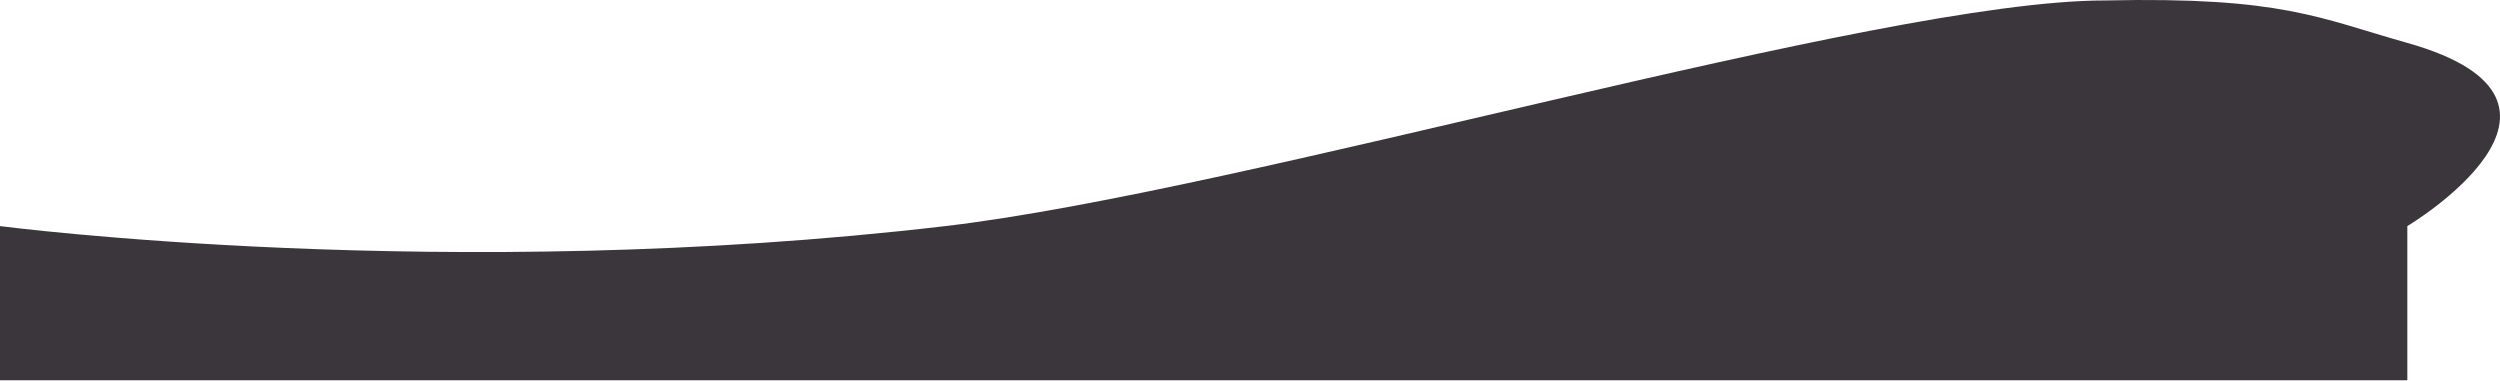
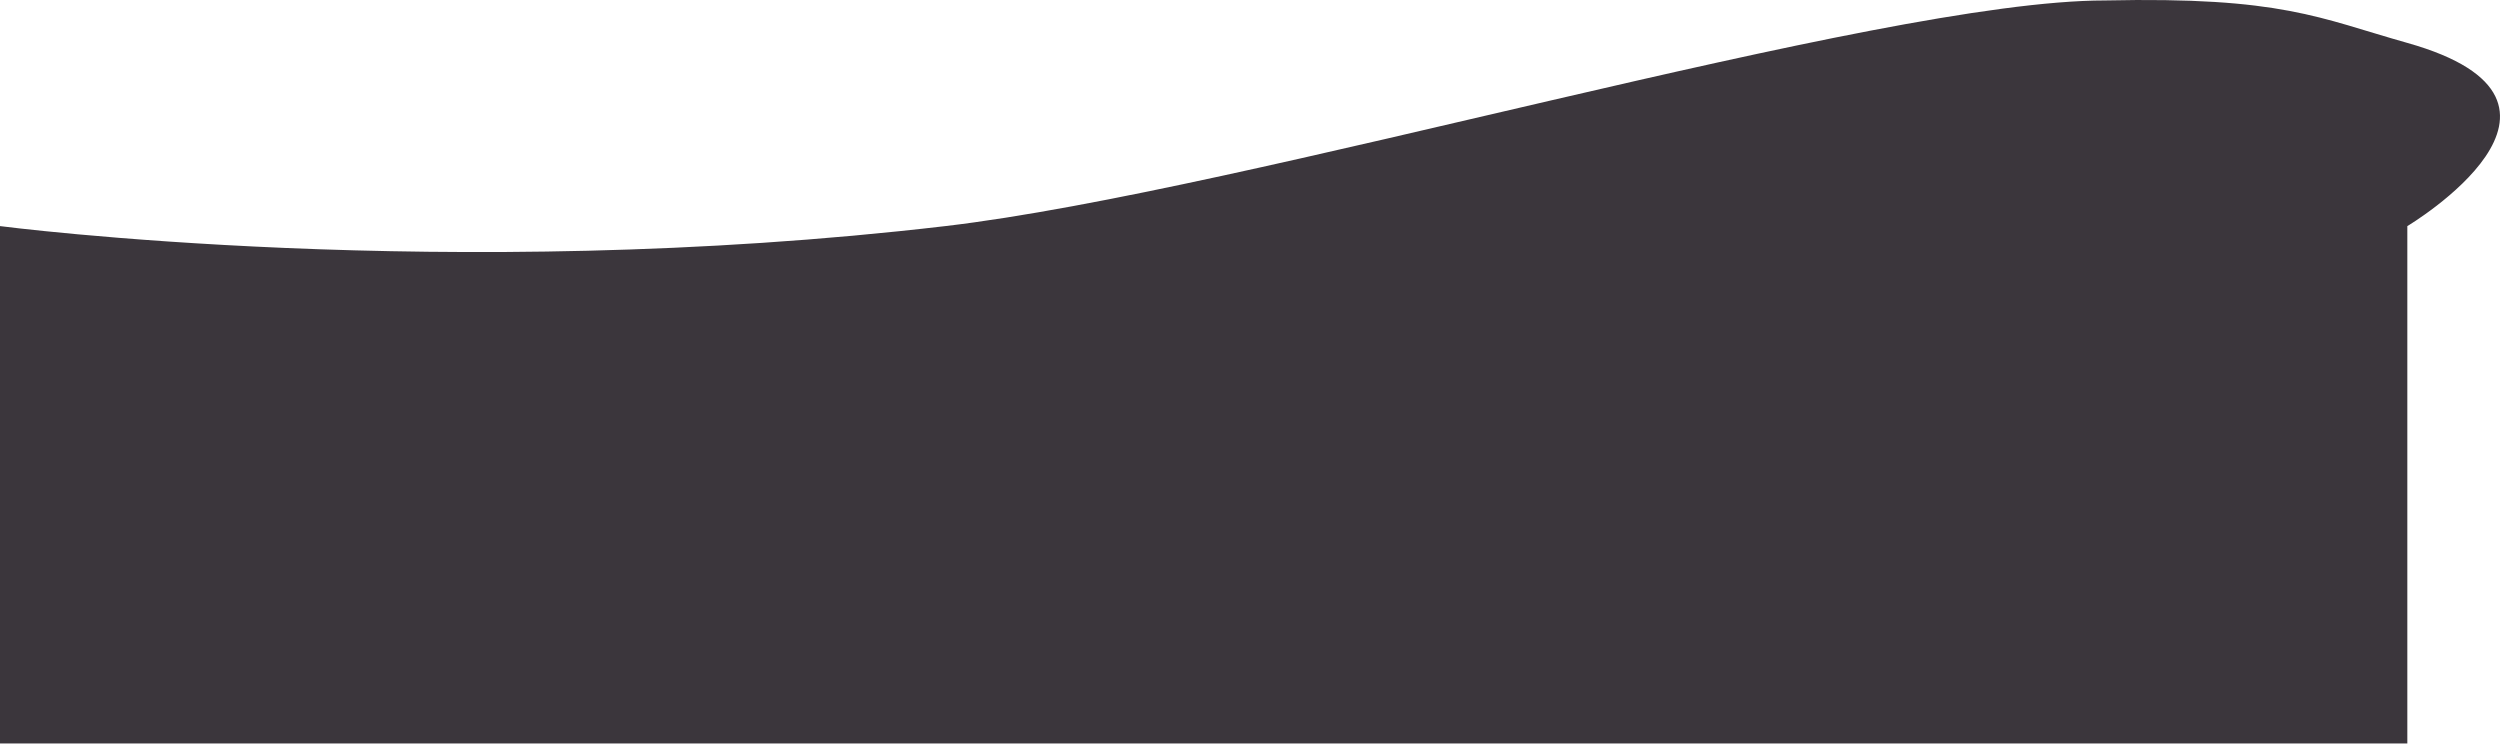
- <svg xmlns="http://www.w3.org/2000/svg" width="1993.905" height="303.286" viewBox="0 0 1993.905 303.286">
-   <path id="Path_1" data-name="Path 1" d="M0,16.017s357.512,46.588,753.94,0c240.7-28.287,743.364-179.958,924.8-179.958,141.424-3.126,171,14.072,241.257,33.859,166.286,46.833,0,146.1,0,146.1V138.976H0Z" transform="translate(0 164.31)" fill="#3b363c" />
+ <svg xmlns="http://www.w3.org/2000/svg" width="1993.905" height="592.98" viewBox="0 0 1993.905 592.98">
+   <path id="Path_1" data-name="Path 1" d="M0,16.017s357.512,46.588,753.94,0c240.7-28.287,743.364-179.958,924.8-179.958,141.424-3.126,171,14.072,241.257,33.859,166.286,46.833,0,146.1,0,146.1V428.67H0Z" transform="translate(0 164.31)" fill="#3b363c" />
</svg>
